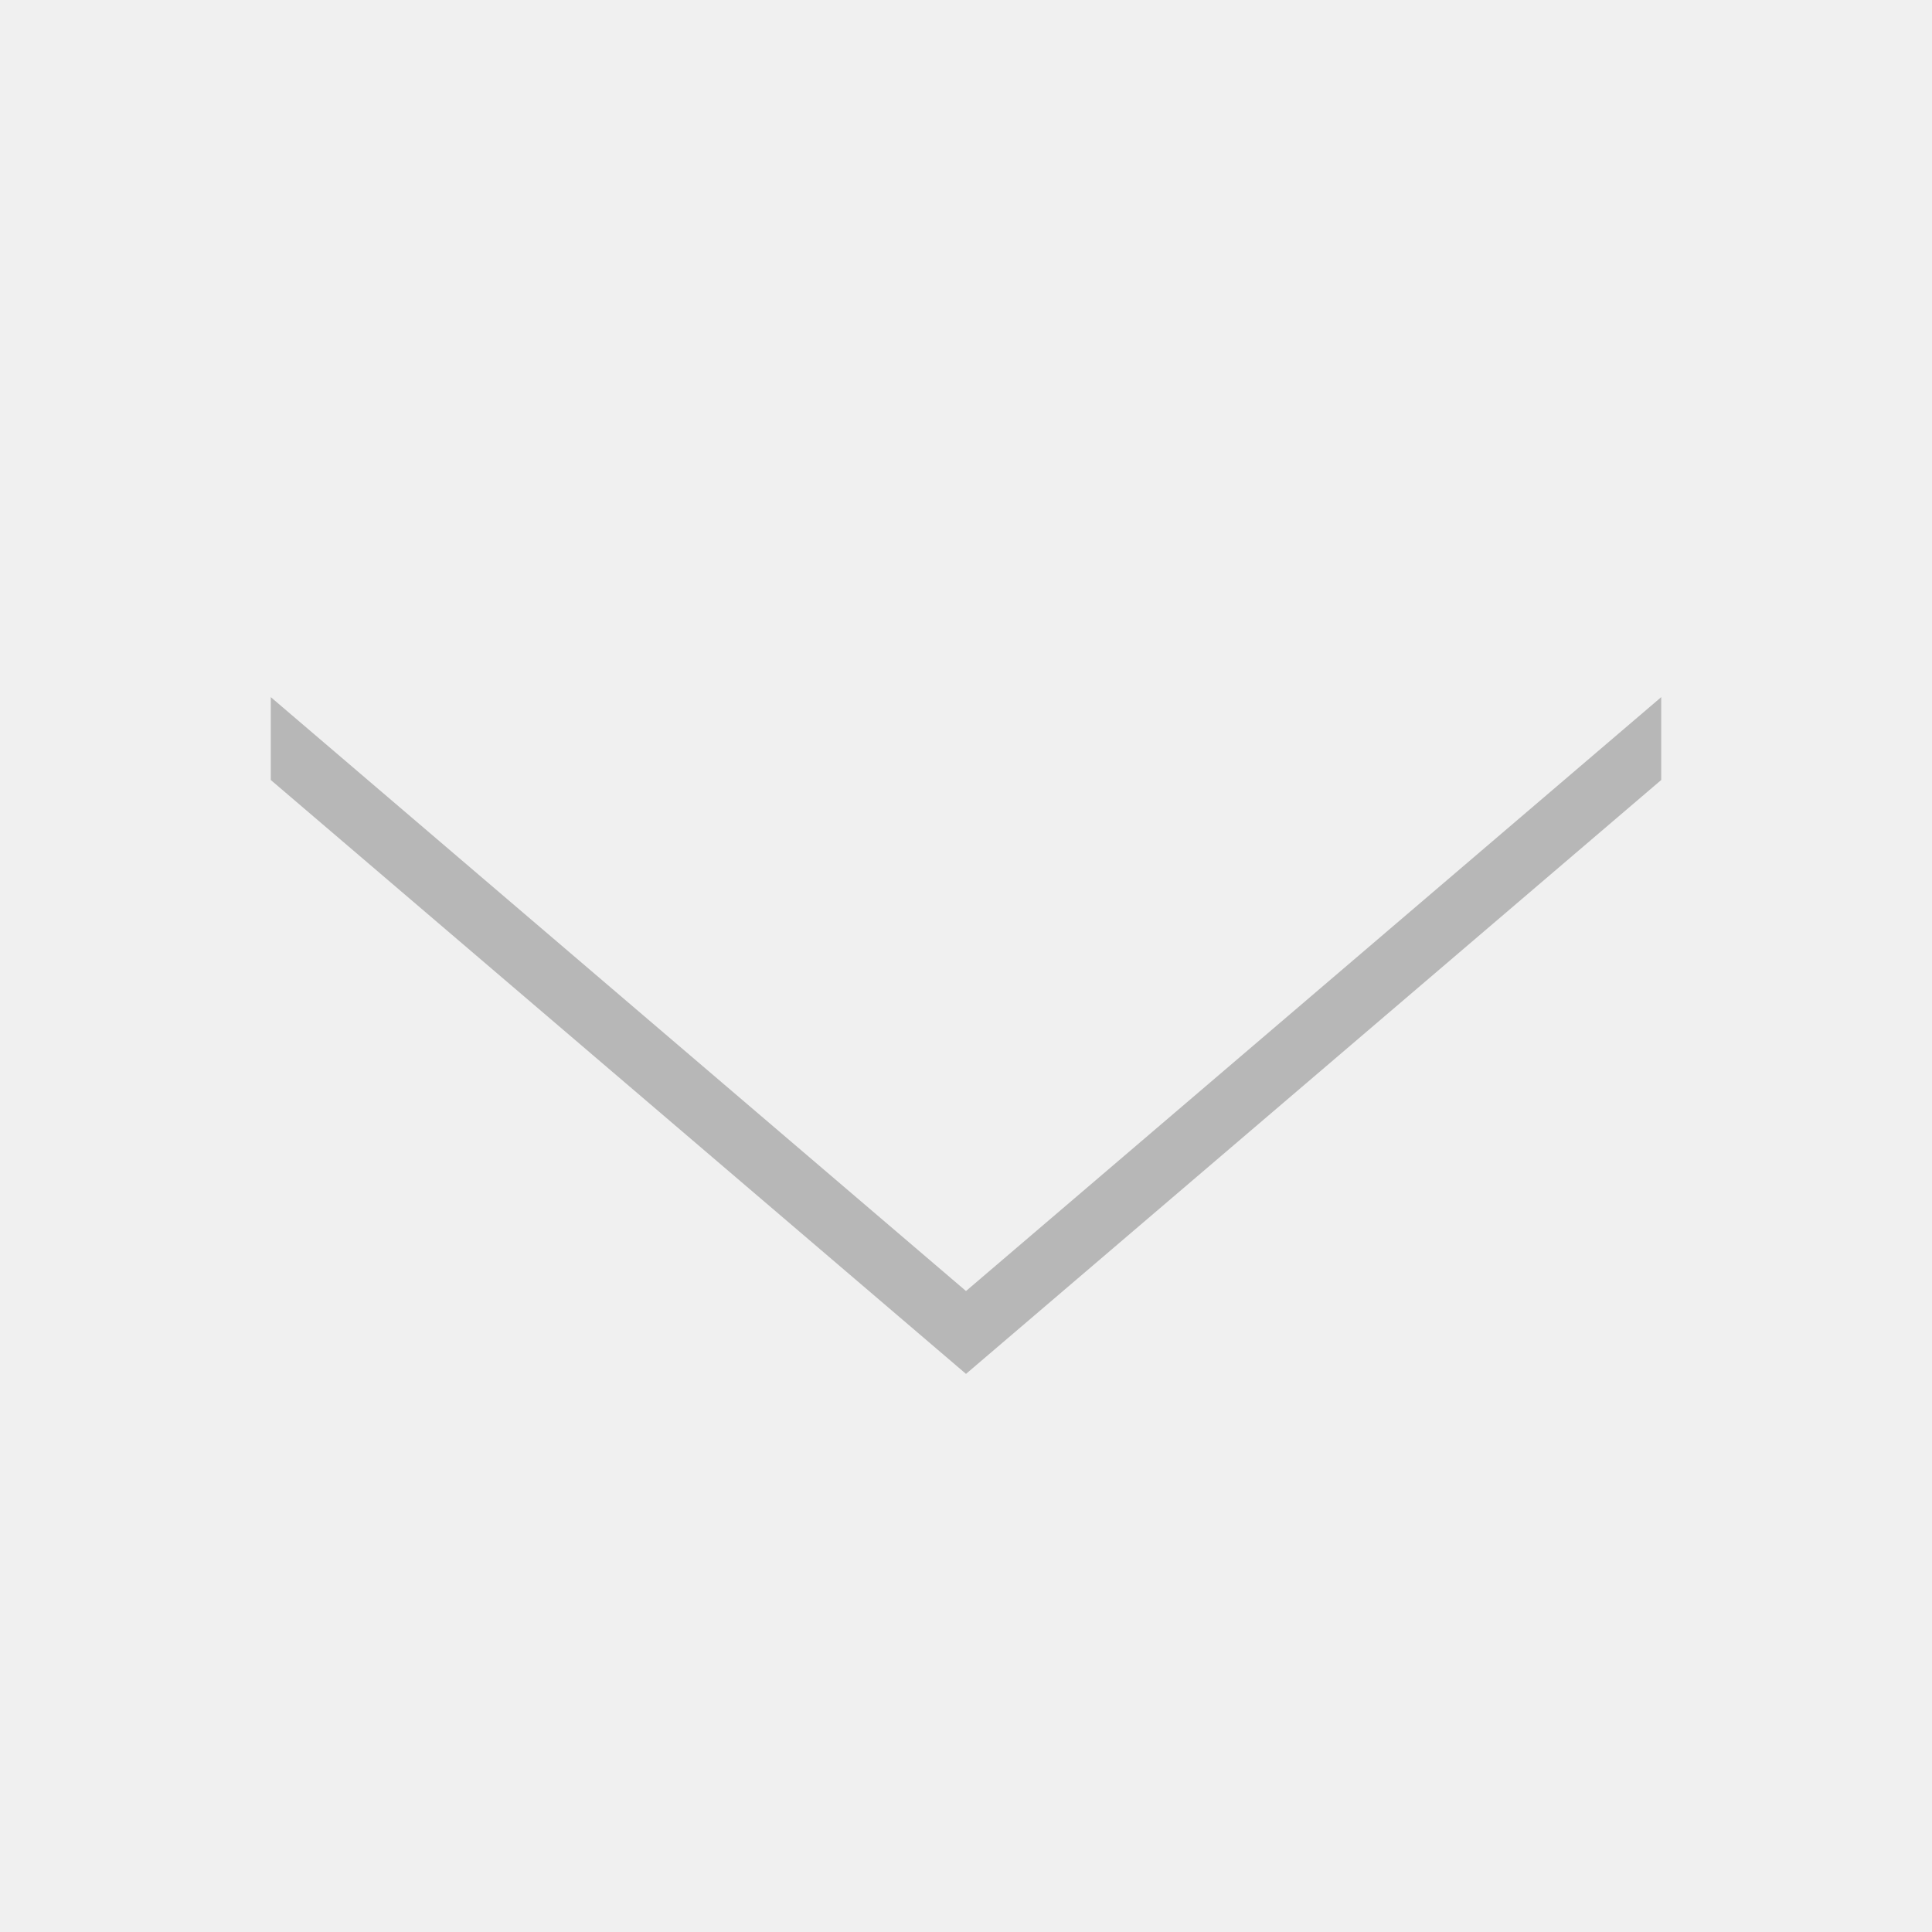
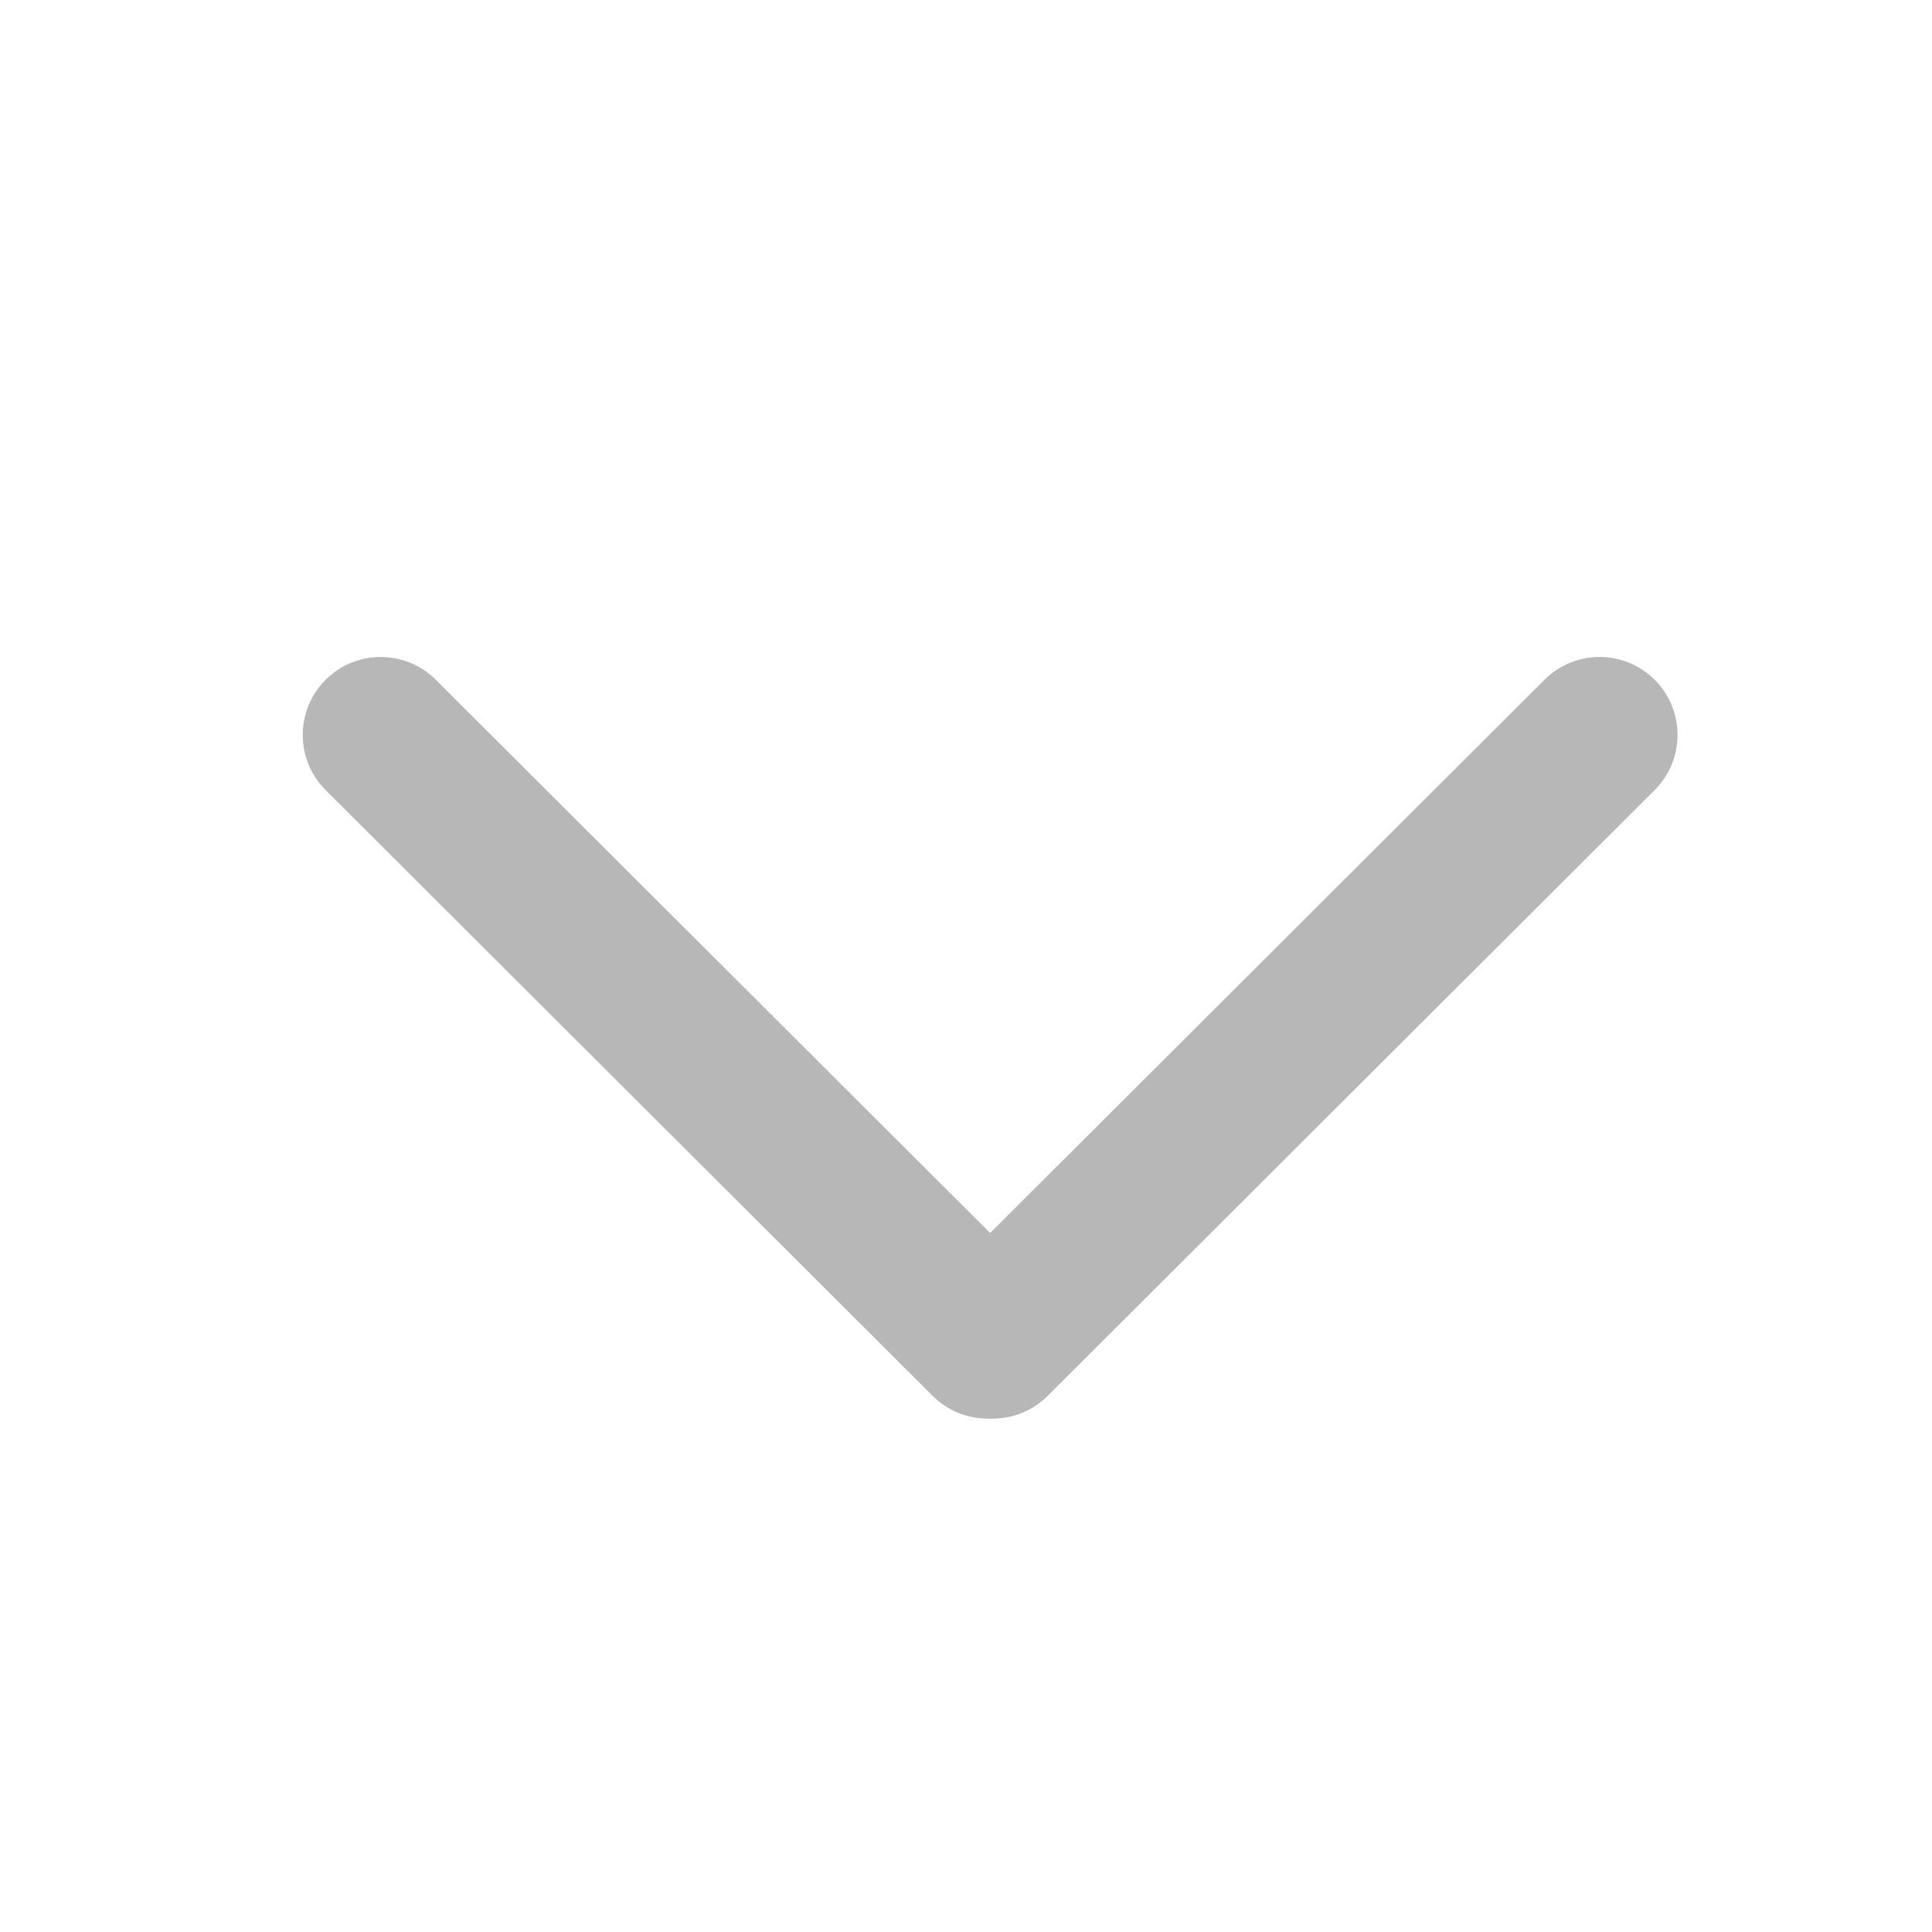
- <svg xmlns="http://www.w3.org/2000/svg" version="1.1" viewBox="0.0 0.0 600.0 600.0" fill="none" stroke="none" stroke-linecap="square" stroke-miterlimit="10">
-   <clipPath id="p.0">
-     <path d="m0 0l600.0 0l0 600.0l-600.0 0l0 -600.0z" clip-rule="nonzero" />
-   </clipPath>
-   <g clip-path="url(#p.0)">
-     <path fill="#000000" fill-opacity="0.0" d="m0 0l600.0 0l0 600.0l-600.0 0z" fill-rule="evenodd" />
-     <path fill="#b7b7b7" d="m84.094 216.501l215.906 184.44l0 25.734l-215.906 -184.44z" fill-rule="evenodd" />
-     <path fill="#b7b7b7" d="m515.905 216.501l-215.906 184.44l0 25.734l215.906 -184.44z" fill-rule="evenodd" />
-   </g>
+ <svg xmlns="http://www.w3.org/2000/svg" width="600" height="600" viewBox="0 0 600 600" fill="none">
+   <rect width="600" height="600" fill="white" />
+   <rect x="84" y="228.271" width="48.418" height="314.717" rx="24.209" transform="rotate(-45.0578 84 228.271)" fill="#B7B7B7" />
+   <rect width="48.418" height="314.717" rx="24.209" transform="matrix(-0.706393 -0.707819 -0.707819 0.706393 531.001 228.271)" fill="#B7B7B7" />
</svg>
